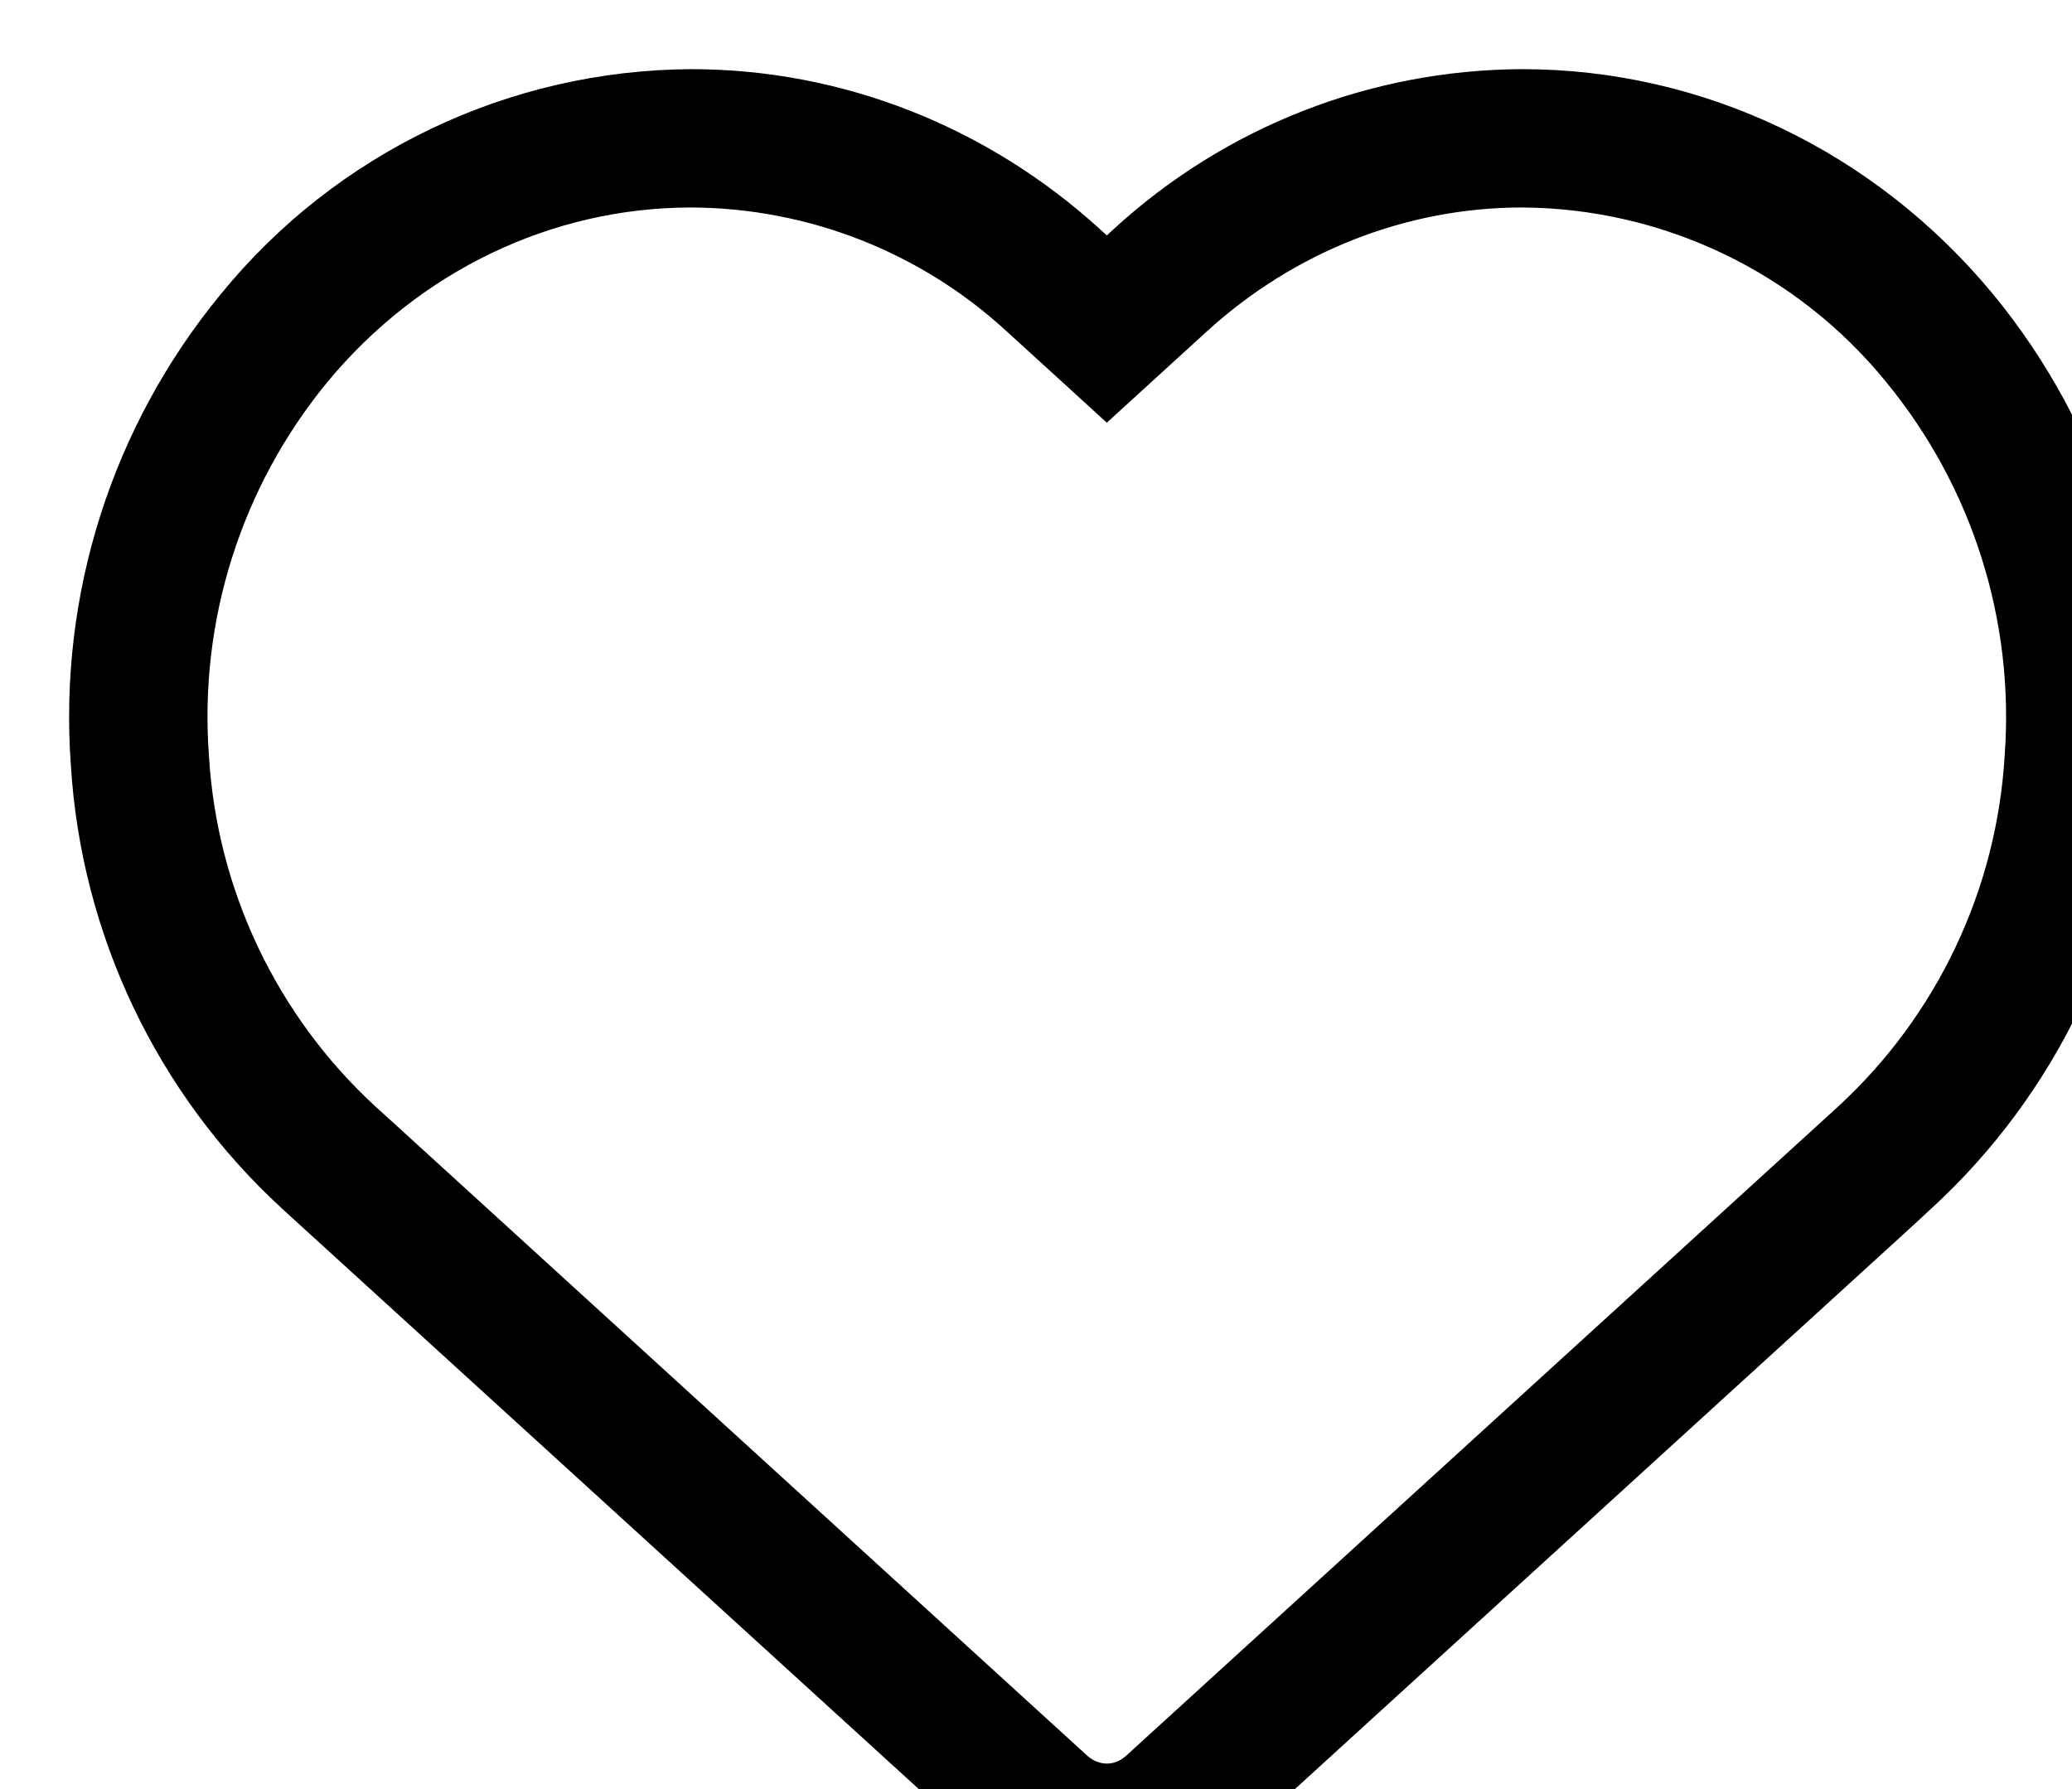
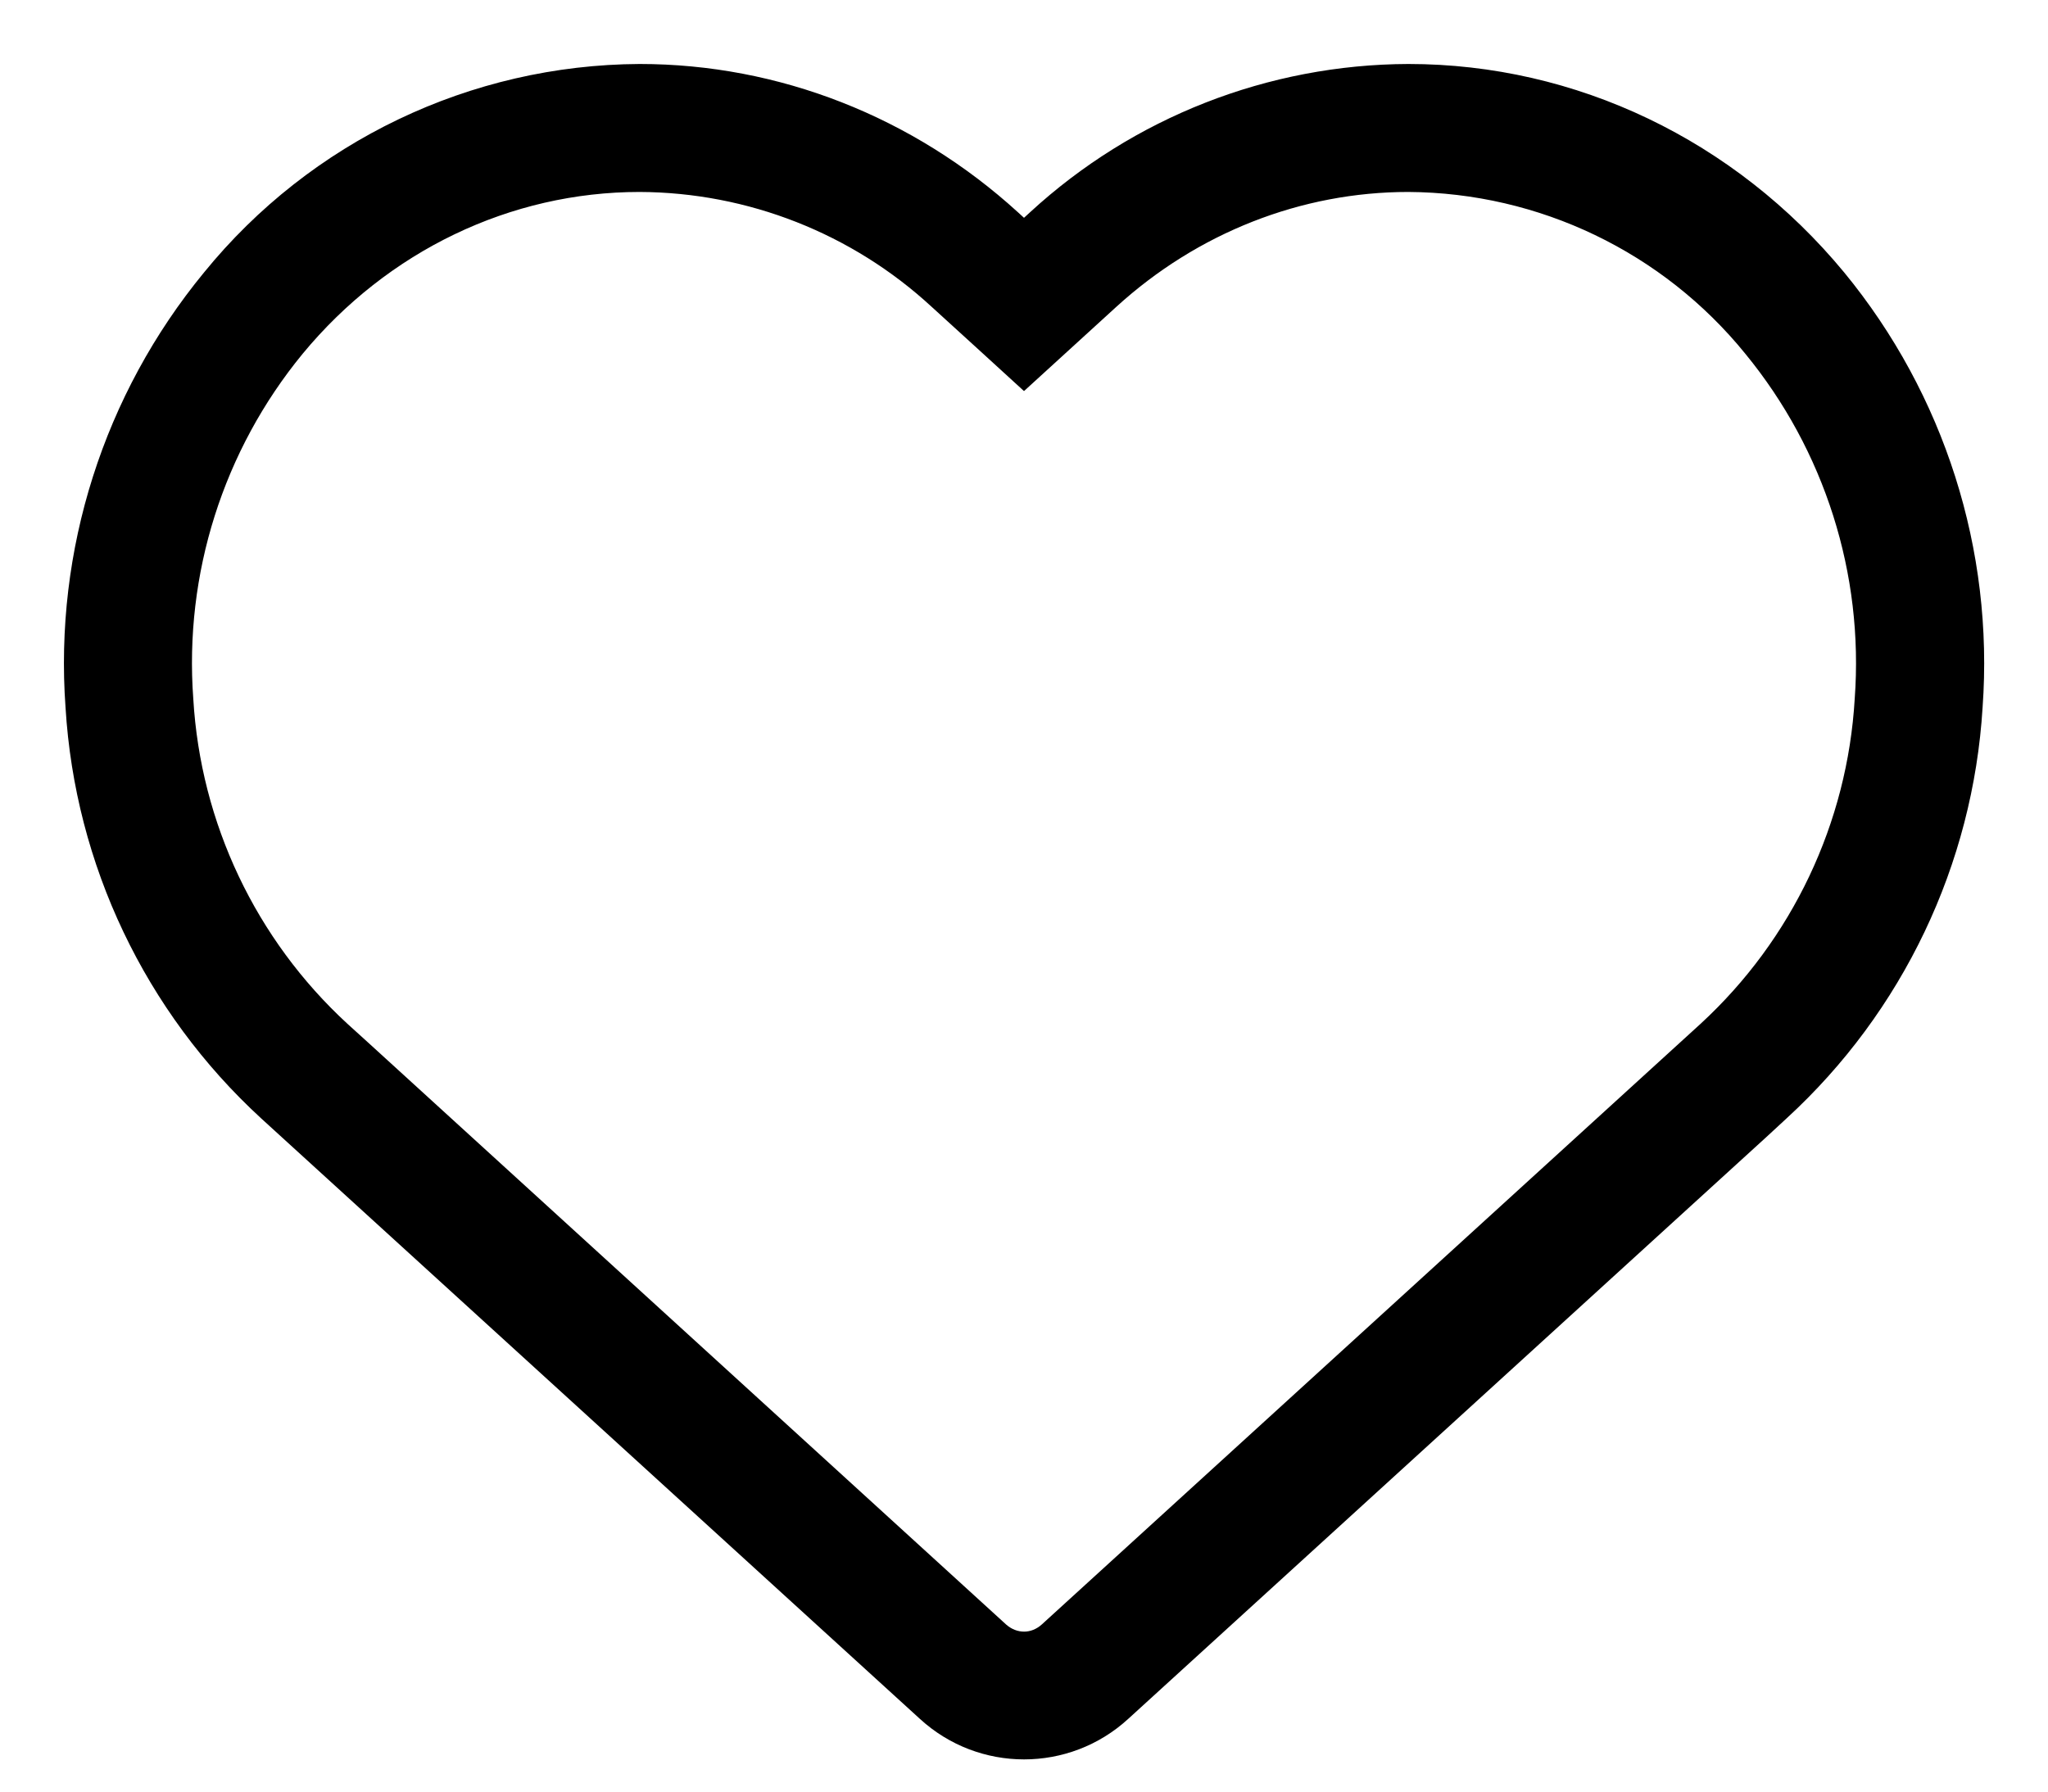
- <svg xmlns="http://www.w3.org/2000/svg" version="1.1" class="saved-properties" role="img" aria-hidden="true" tabindex="-1">
+ <svg xmlns="http://www.w3.org/2000/svg" version="1.1" class="saved-properties" role="img" aria-hidden="true" tabindex="-1" viewBox="0 0 16 14">
  <path d="M4.997.5c1.087 0 2.137.412 2.956 1.159L8 1.702l.048-.044A4.386 4.386 0 0 1 11.003.5c1.31 0 2.55.595 3.404 1.628a4.81 4.81 0 0 1 1.082 3.4 4.75 4.75 0 0 1-1.53 3.21l-.158.146-4.987 4.548a1.204 1.204 0 0 1-1.627 0L2.2 8.885l-.16-.146a4.749 4.749 0 0 1-1.528-3.21 4.807 4.807 0 0 1 1.082-3.4A4.414 4.414 0 0 1 4.997.5zM2.364 2.765A3.807 3.807 0 0 0 1.51 5.46 3.75 3.75 0 0 0 2.714 8l.16.145 4.987 4.55c.041.036.09.055.14.055.048 0 .097-.019.138-.056l4.988-4.549.159-.145A3.75 3.75 0 0 0 14.49 5.46a3.81 3.81 0 0 0-.855-2.696A3.416 3.416 0 0 0 11.003 1.5c-.836 0-1.646.318-2.281.897L8 3.056l-.337-.308-.384-.35A3.385 3.385 0 0 0 4.997 1.5c-1.009 0-1.968.46-2.633 1.265z" fill="currentColor" fill-rule="nonzero" />
</svg>
